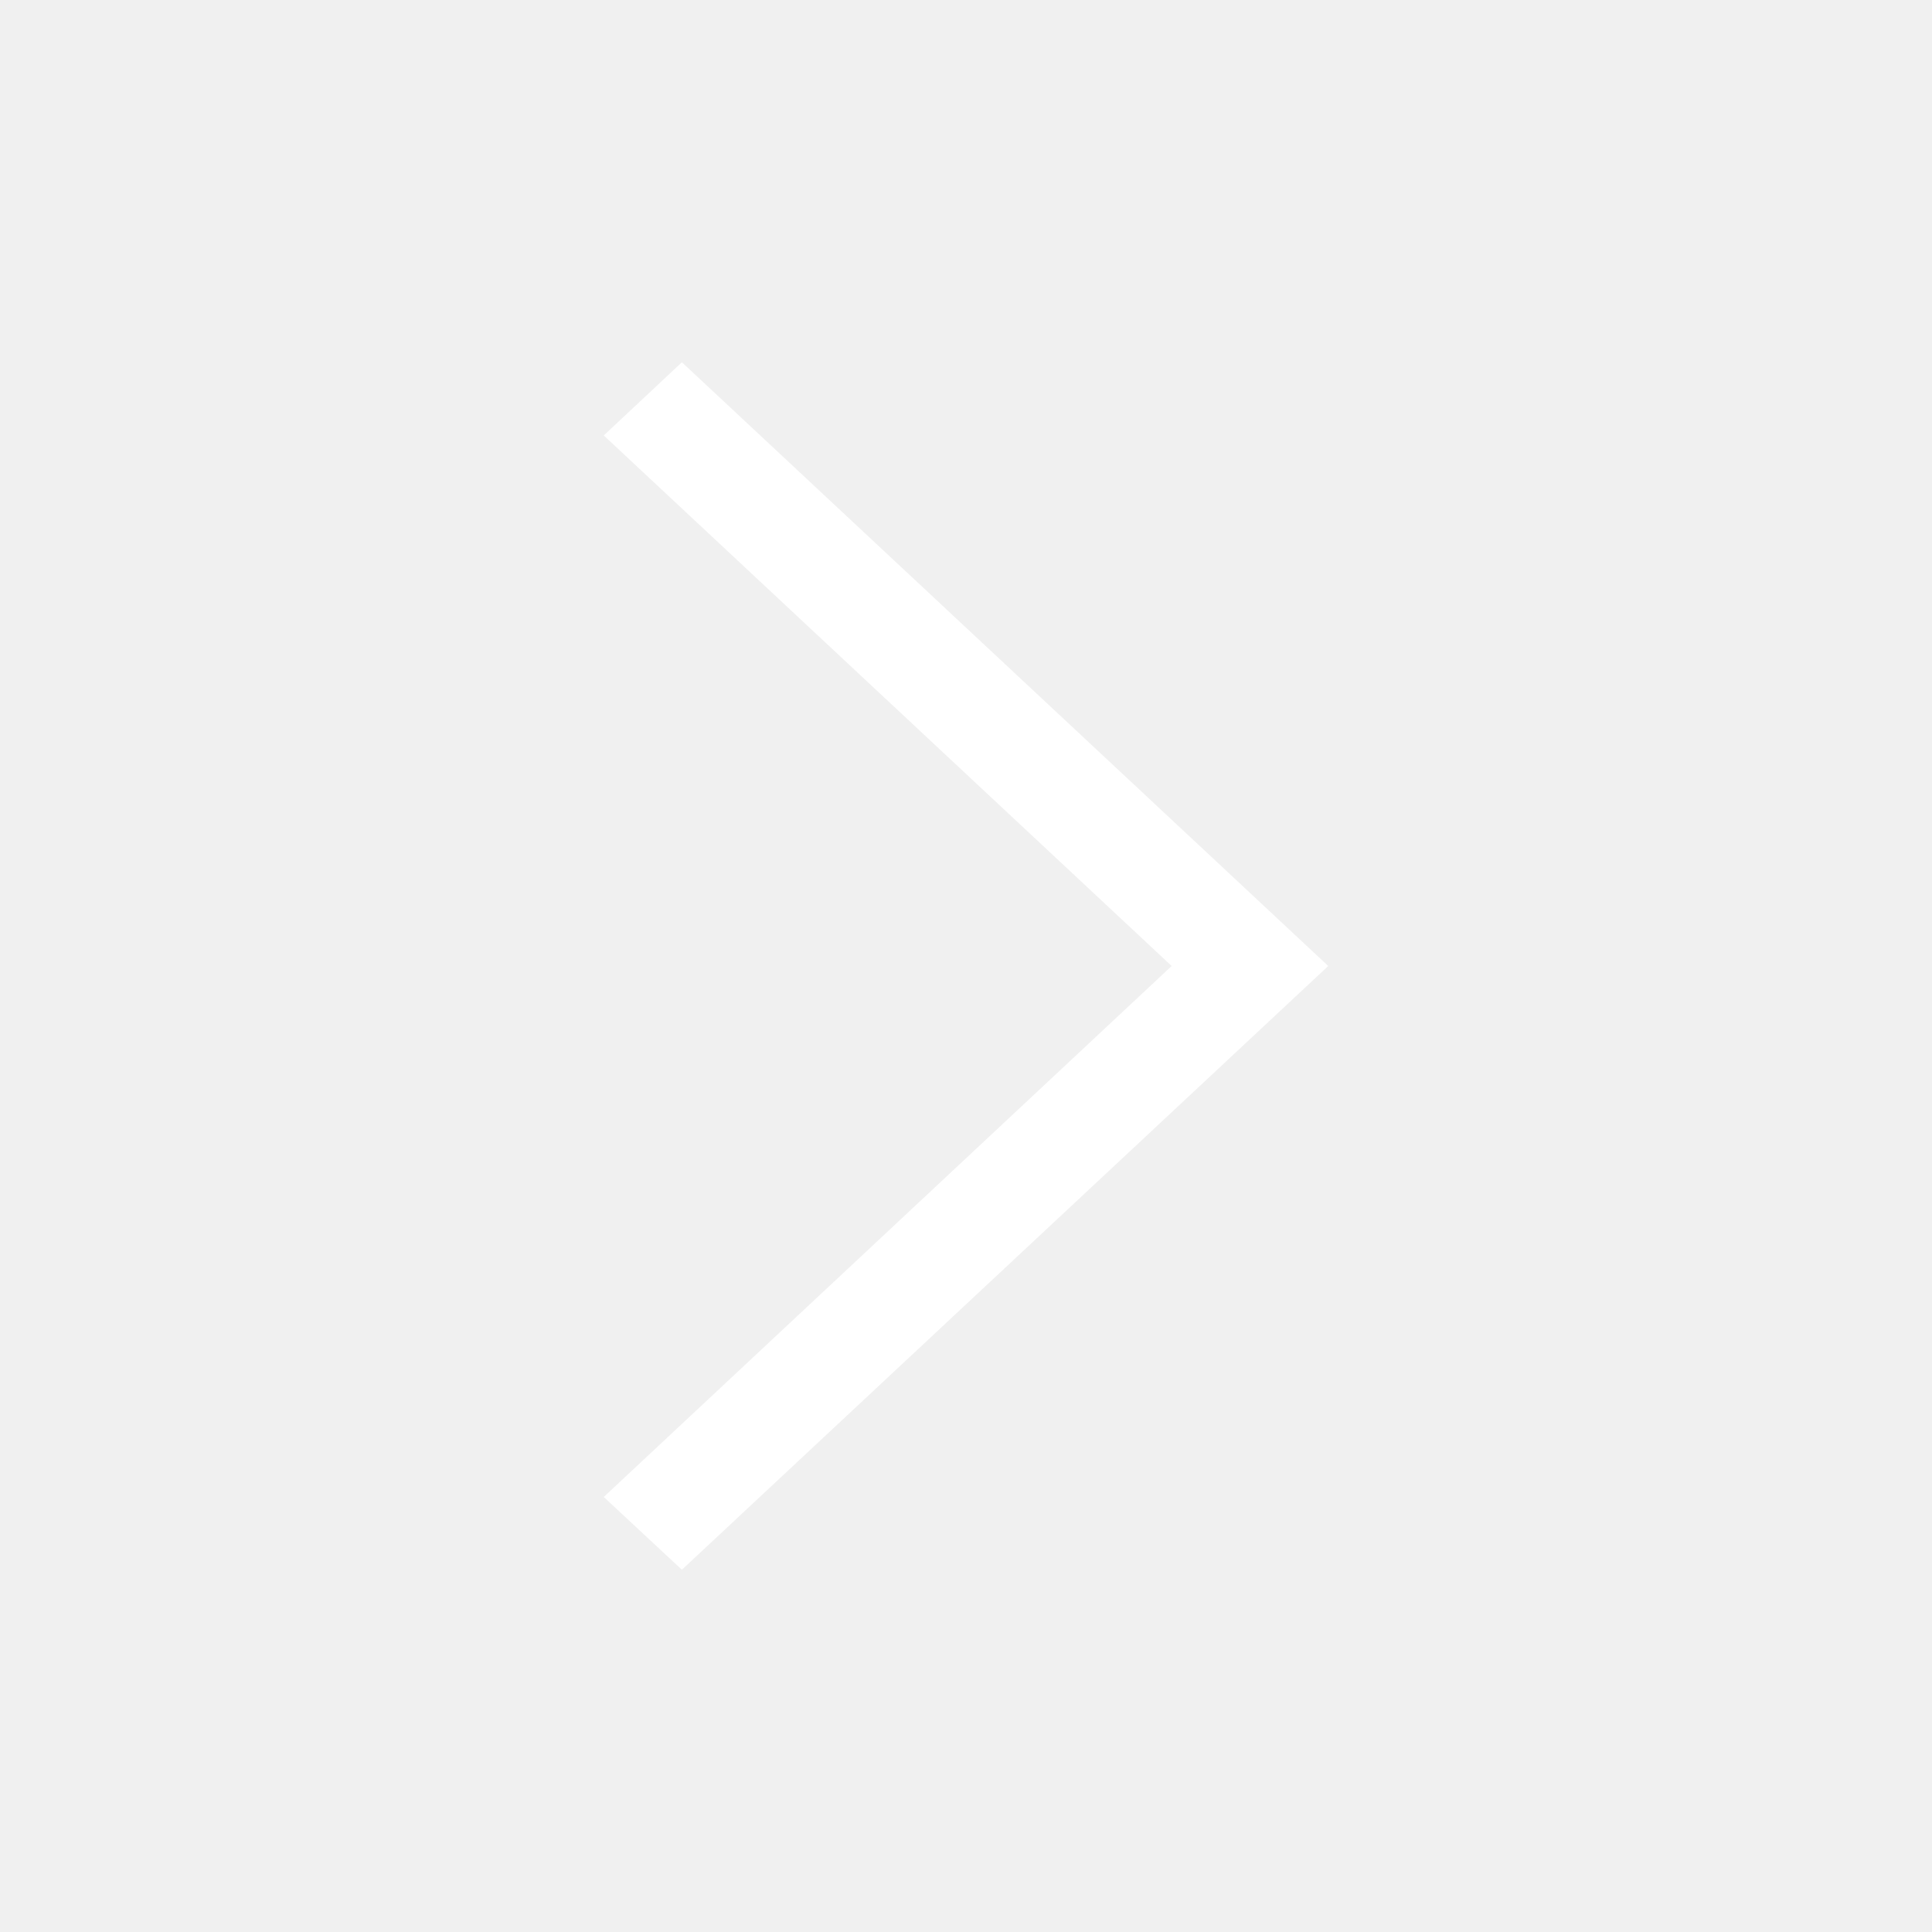
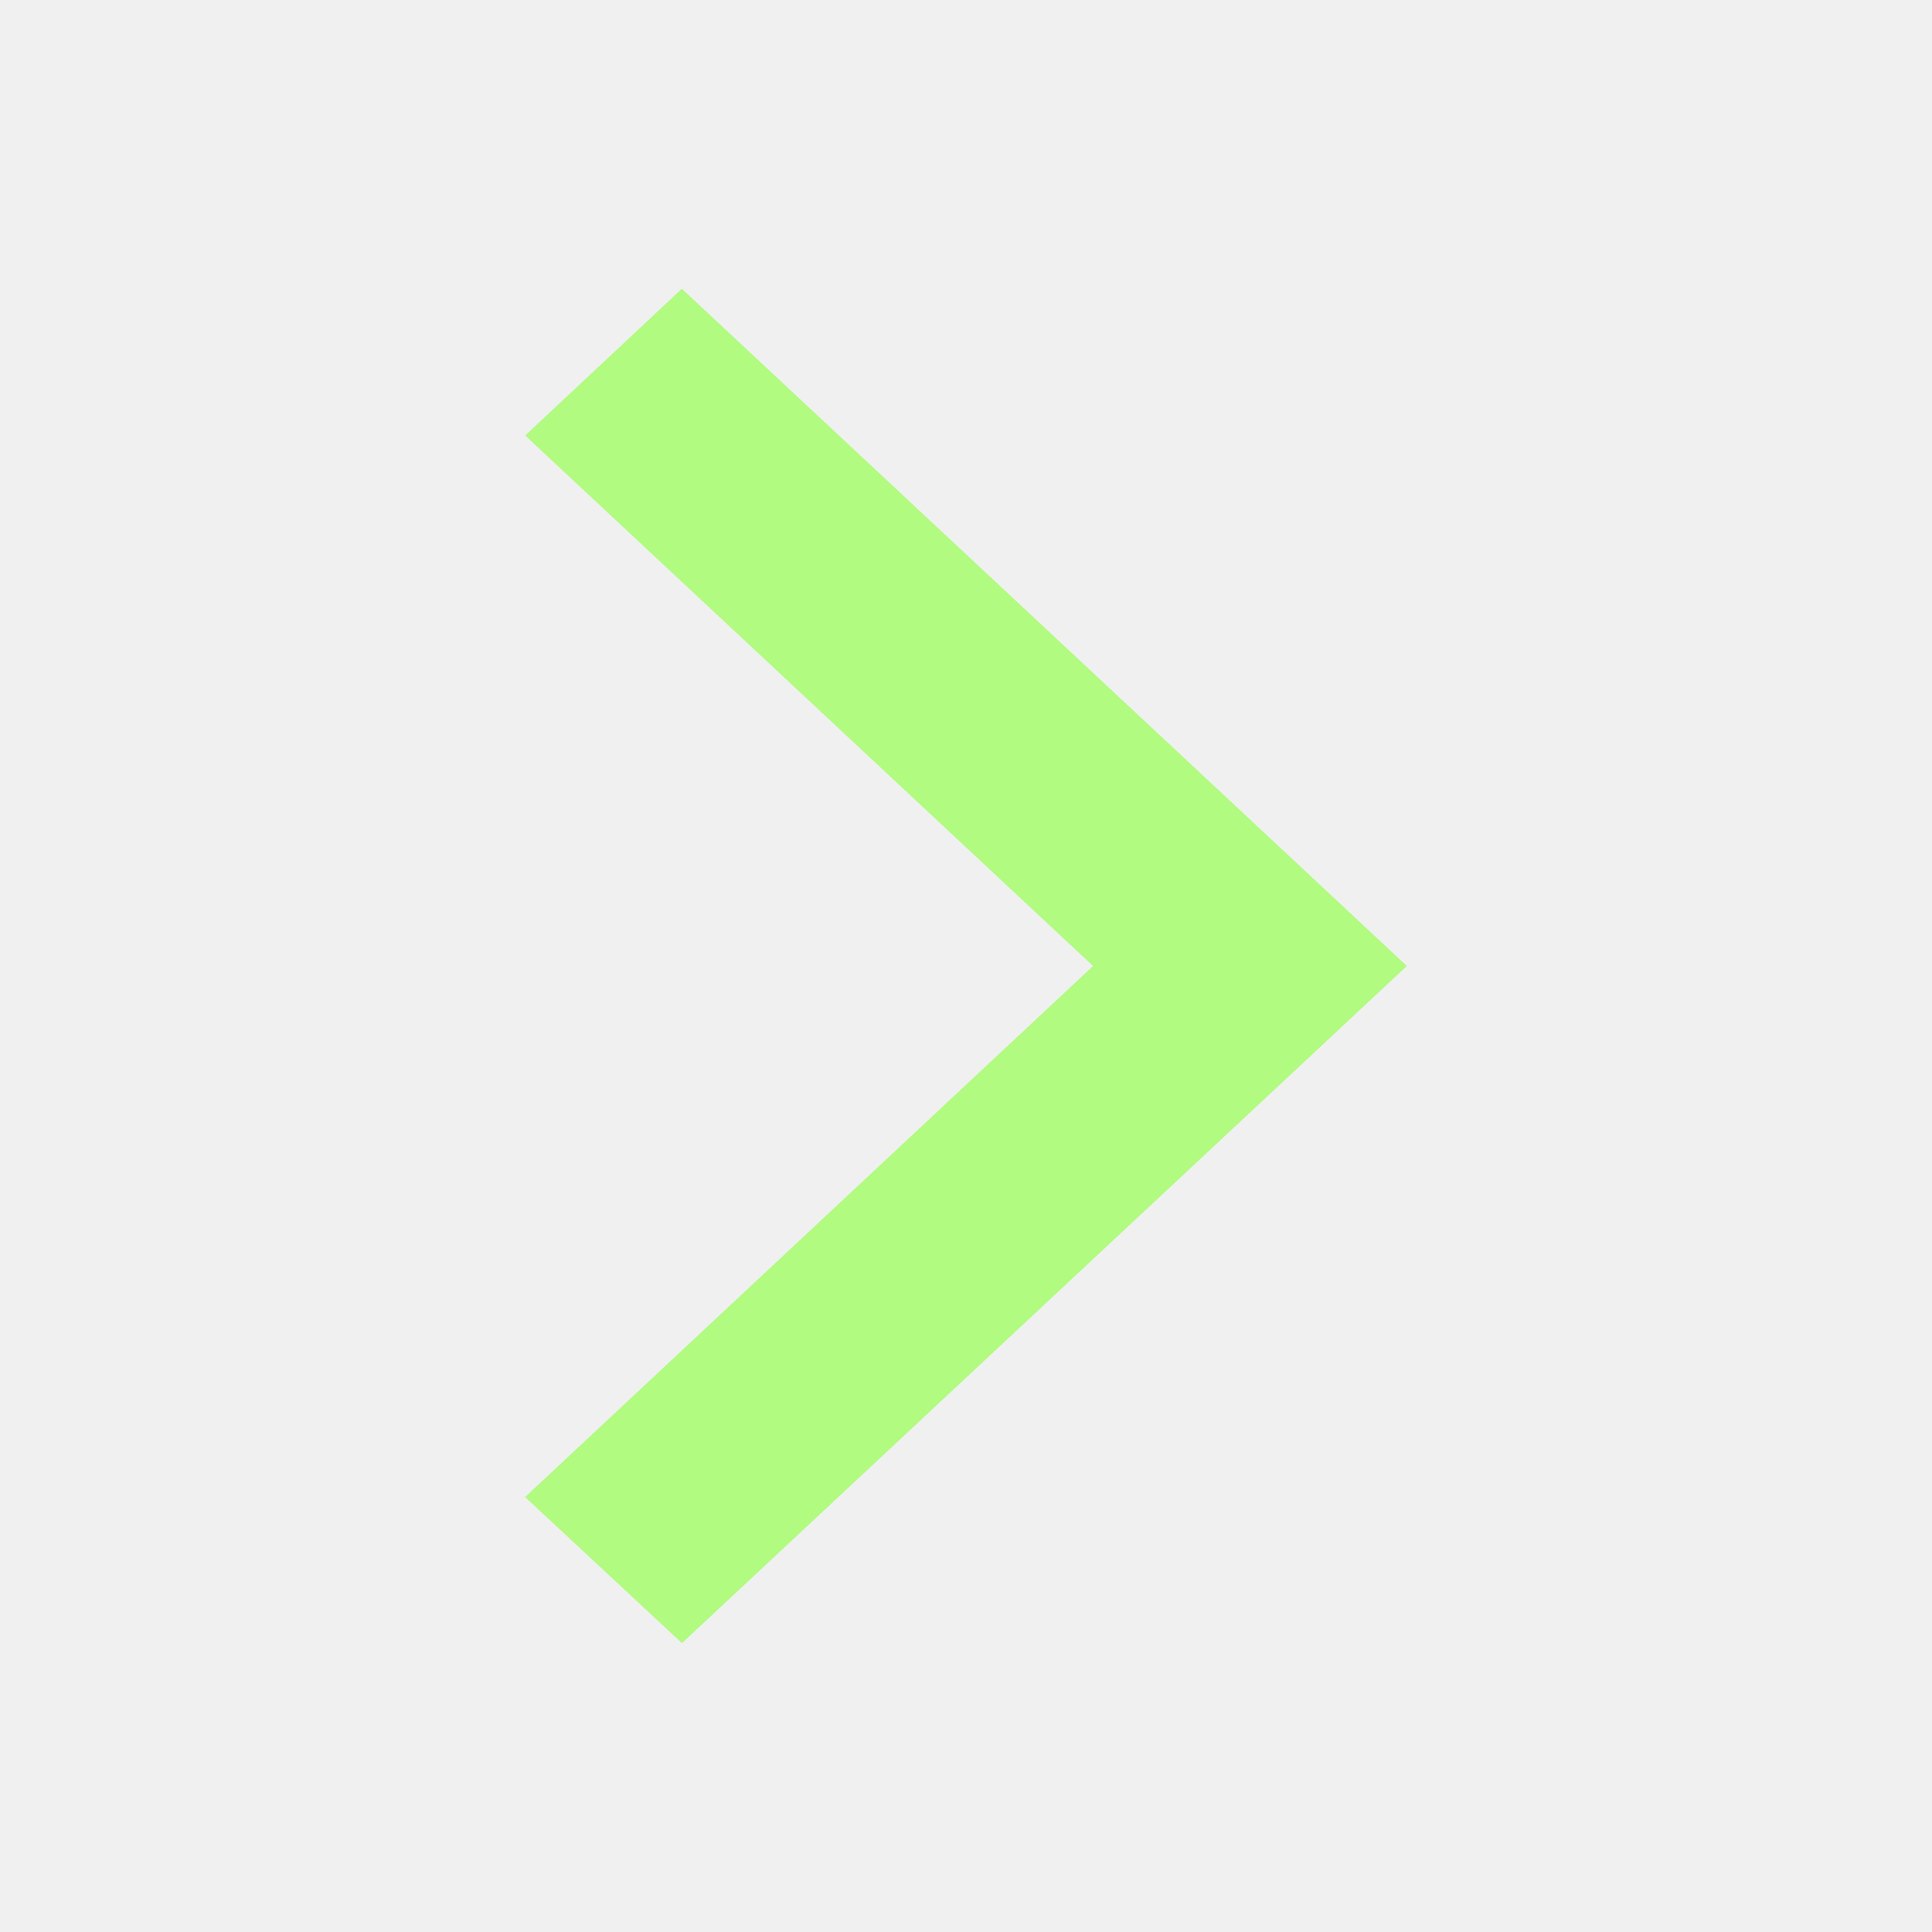
- <svg xmlns="http://www.w3.org/2000/svg" width="18" height="18" viewBox="0 0 18 18" fill="none">
+ <svg xmlns="http://www.w3.org/2000/svg" width="18" height="18" stroke="#B0FB80" viewBox="0 0 18 18" fill="#B0FB80">
  <g id="211687_down_arrow_icon 1">
-     <path id="Vector" d="M5.625 4.057L6.353 3.375L12.375 9L6.353 14.625L5.625 13.947L10.916 9L5.625 4.057Z" fill="white" />
+     <path id="Vector" d="M5.625 4.057L6.353 3.375L12.375 9L6.353 14.625L5.625 13.947L10.916 9L5.625 4.057Z" fill="#B0FB80" />
  </g>
</svg>
